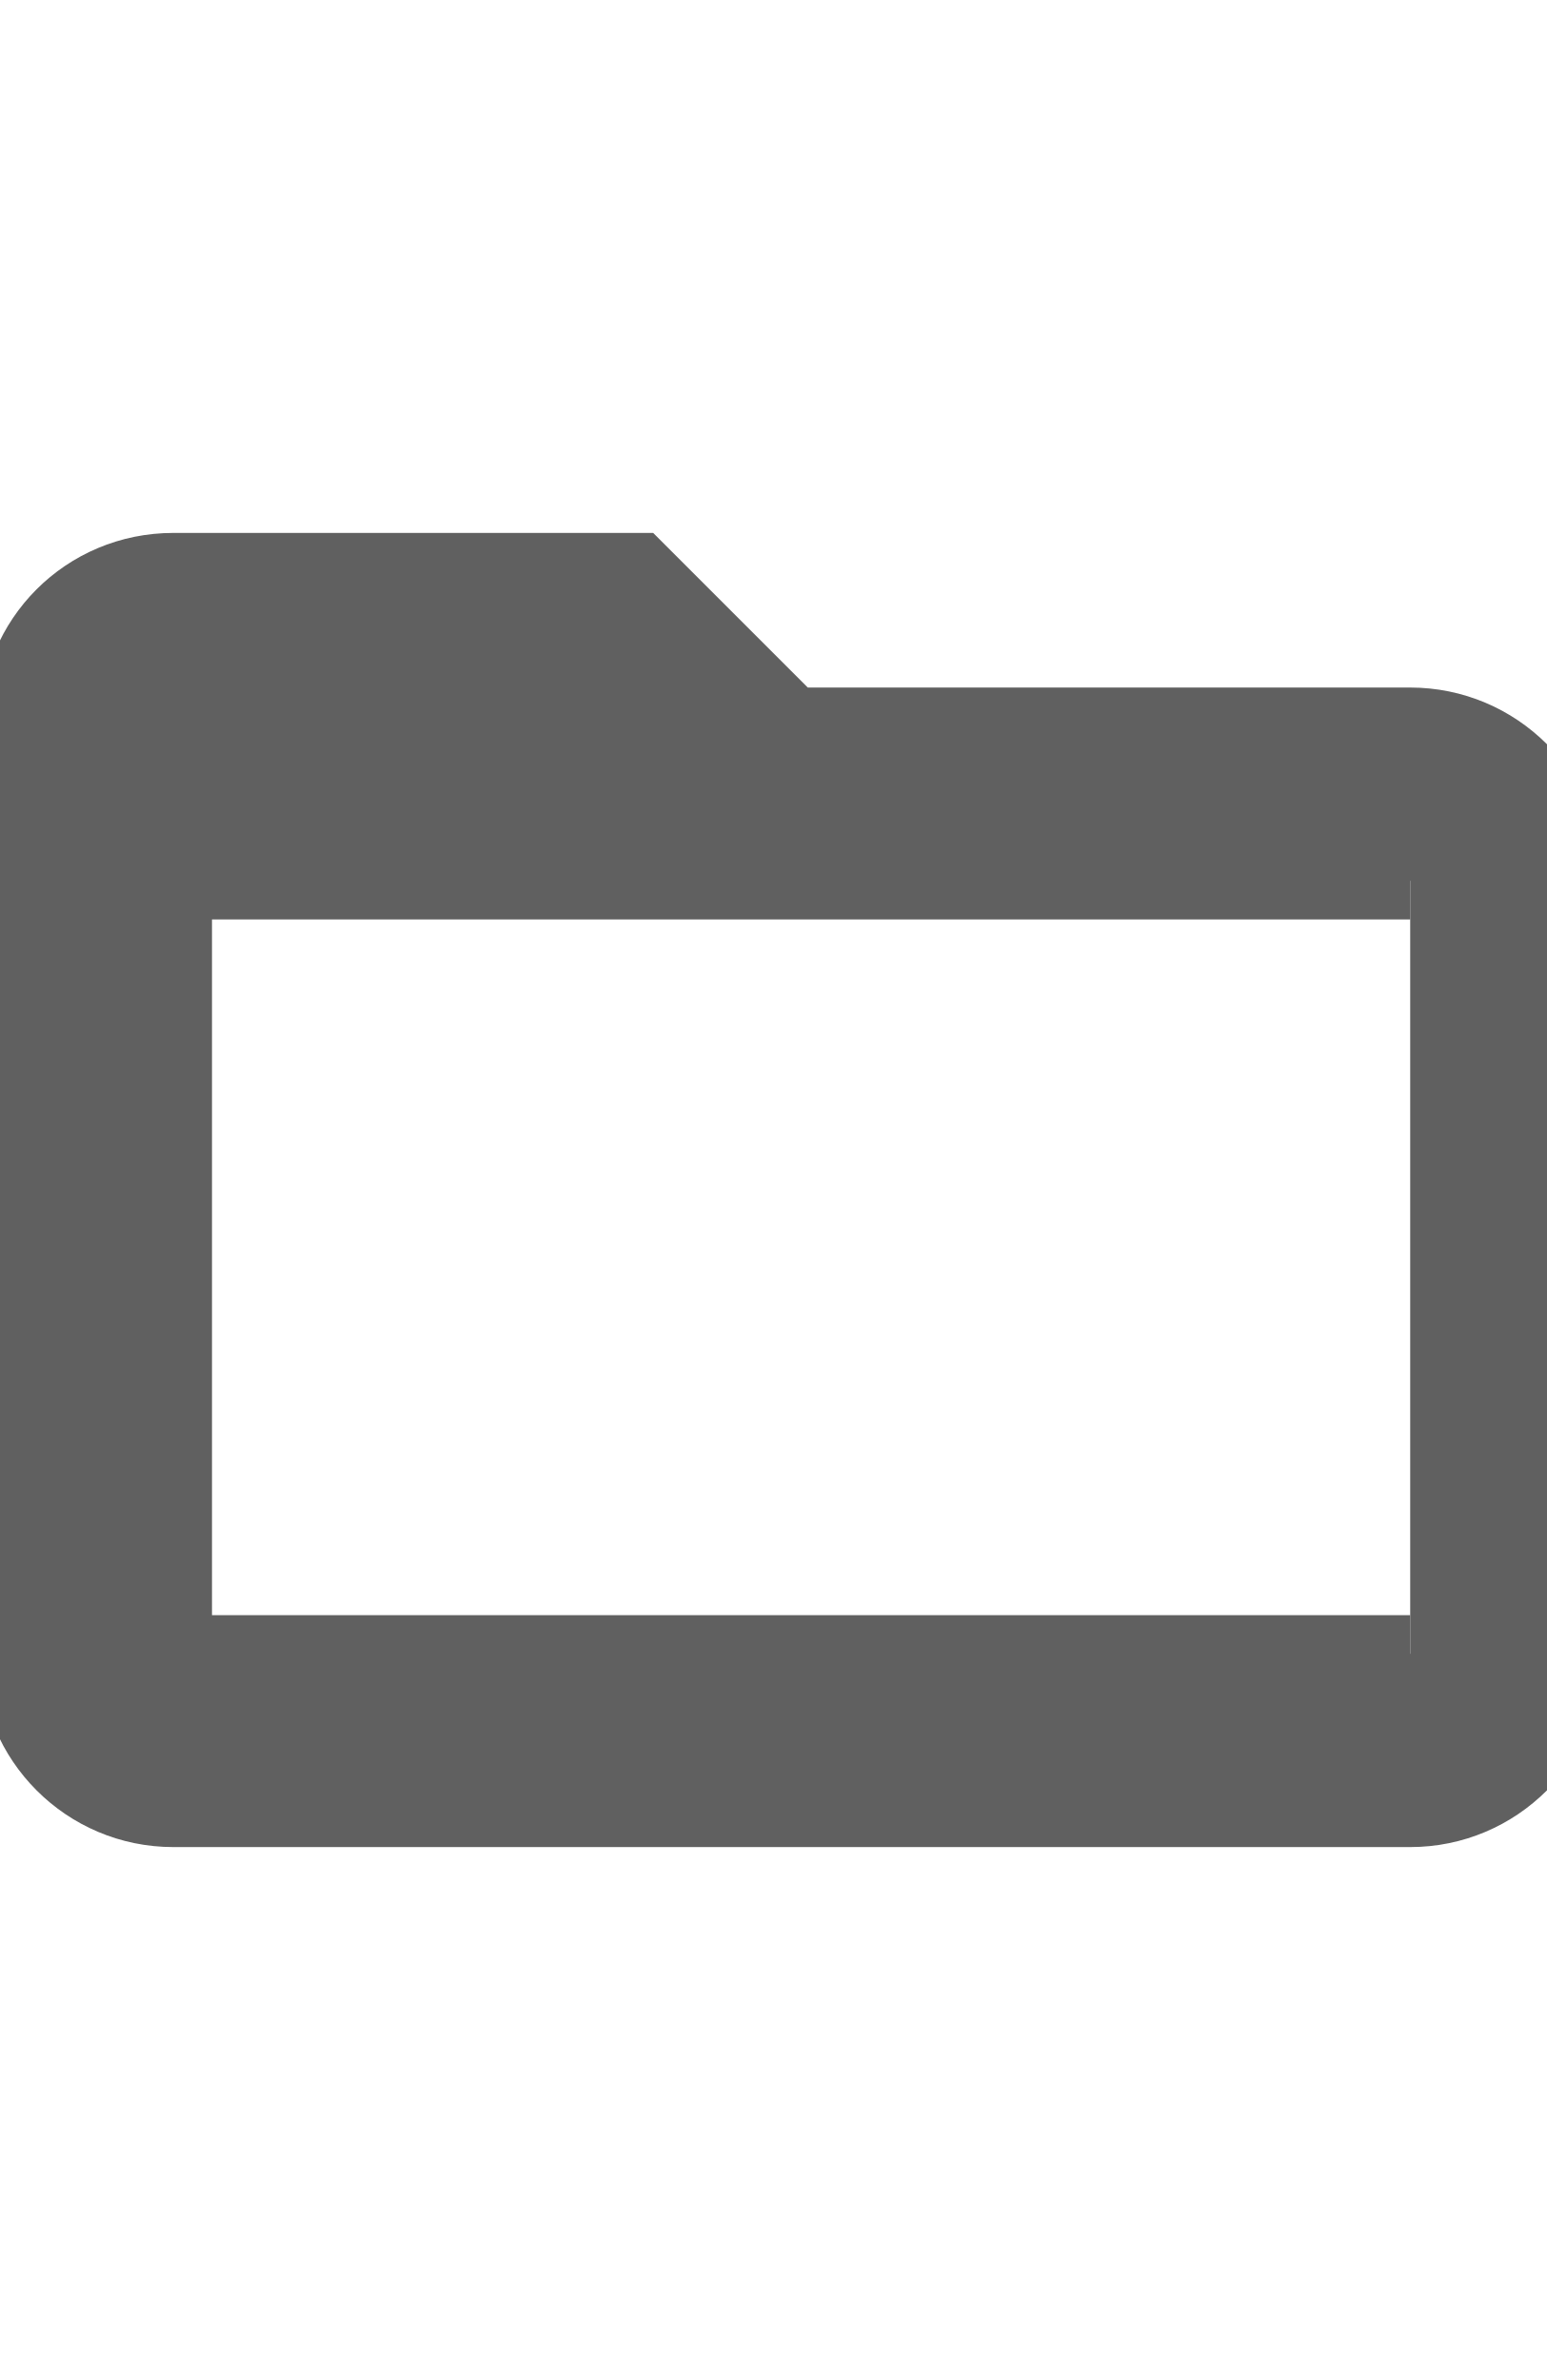
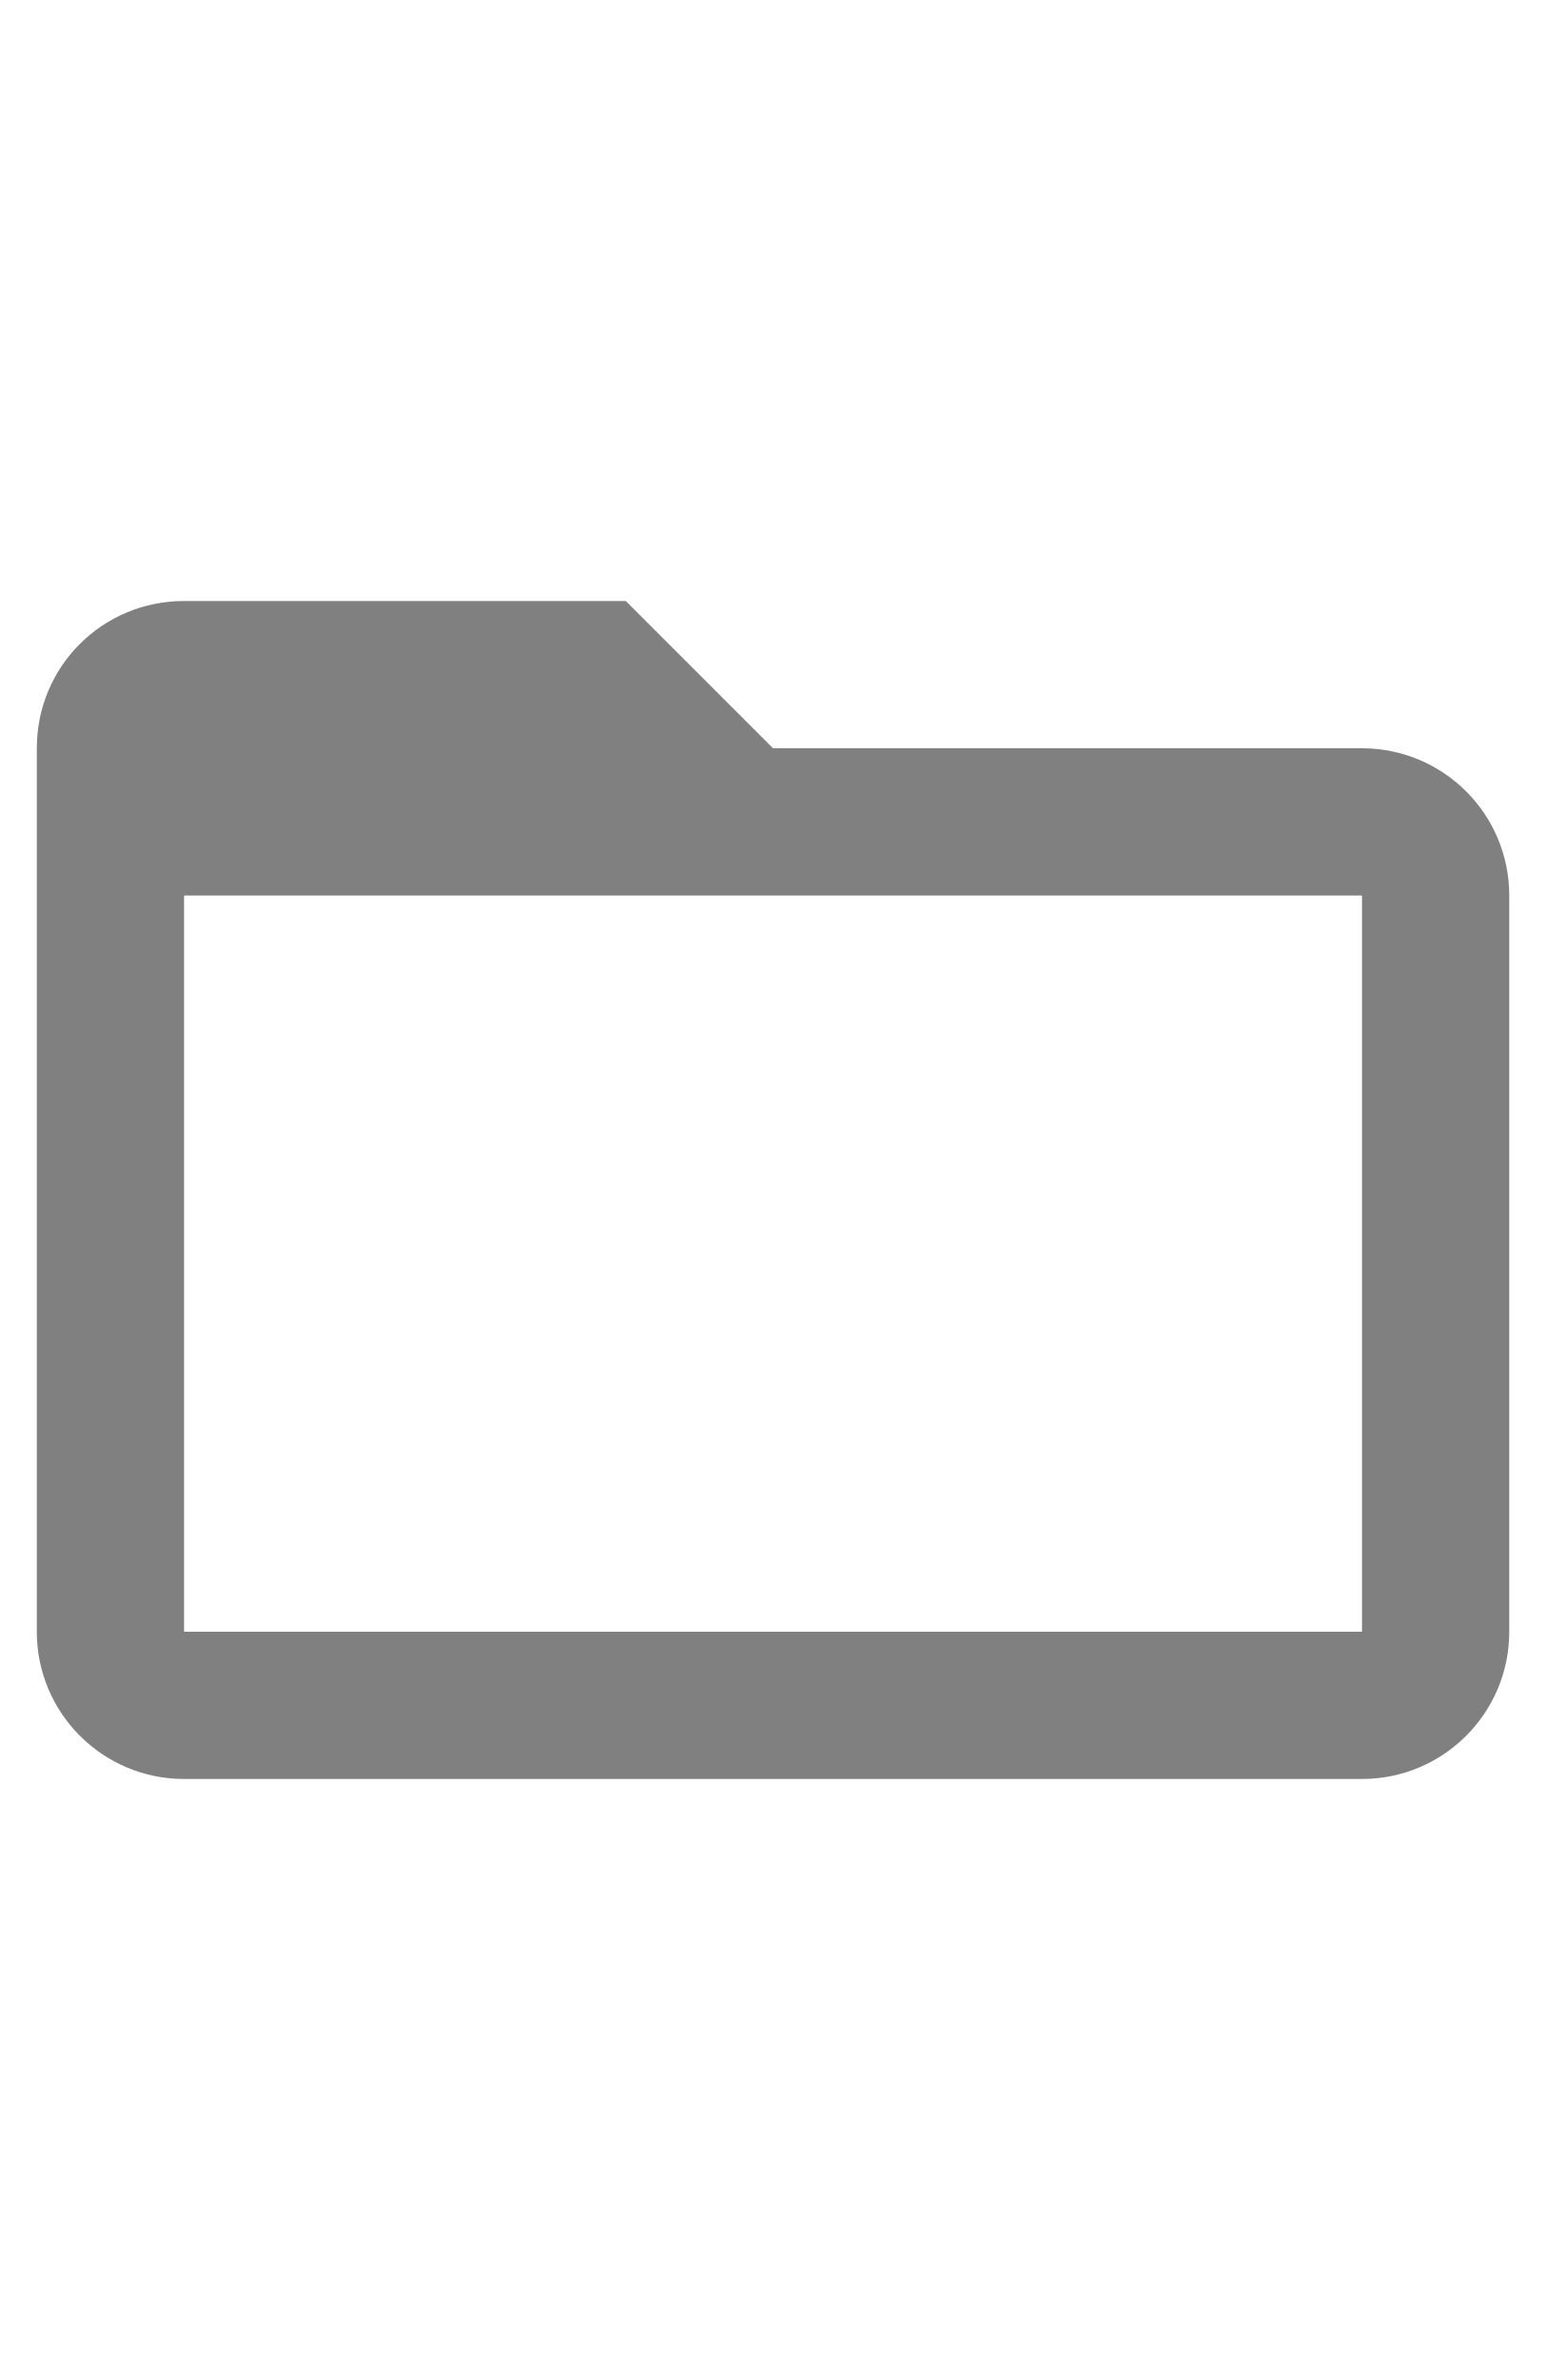
<svg xmlns="http://www.w3.org/2000/svg" viewBox="0 0 165 254" version="1.1" id="svg1" width="165" height="254">
  <defs id="defs1" />
-   <path d="M 150.5,176.5 H 18.5 V 94 h 132 m 0,-16.5 h -66 L 68,61 H 18.5 C 9.342,61 2,68.343 2,77.5 v 99 A 16.5,16.5 0 0 0 18.5,193 h 132 A 16.5,16.5 0 0 0 167,176.5 V 94 c 0,-9.158 -7.425,-16.5 -16.5,-16.5 z" id="path1" style="fill:#606060;fill-opacity:1;stroke-width:8.25;stroke:#606060;stroke-opacity:1" />
+   <path d="M 145.357,174.143 H 19.643 V 95.571 H 145.357 m 0,-15.714 H 82.5 L 66.786,64.143 H 19.643 c -8.721,0 -15.714,6.993 -15.714,15.714 V 174.143 A 15.714,15.714 0 0 0 19.643,189.857 H 145.357 a 15.714,15.714 0 0 0 15.714,-15.714 V 95.571 c 0,-8.721 -7.071,-15.714 -15.714,-15.714 z" id="path1" style="fill:#808080;fill-opacity:1;stroke:#000000;stroke-width:7.857;stroke-opacity:0" />
</svg>
